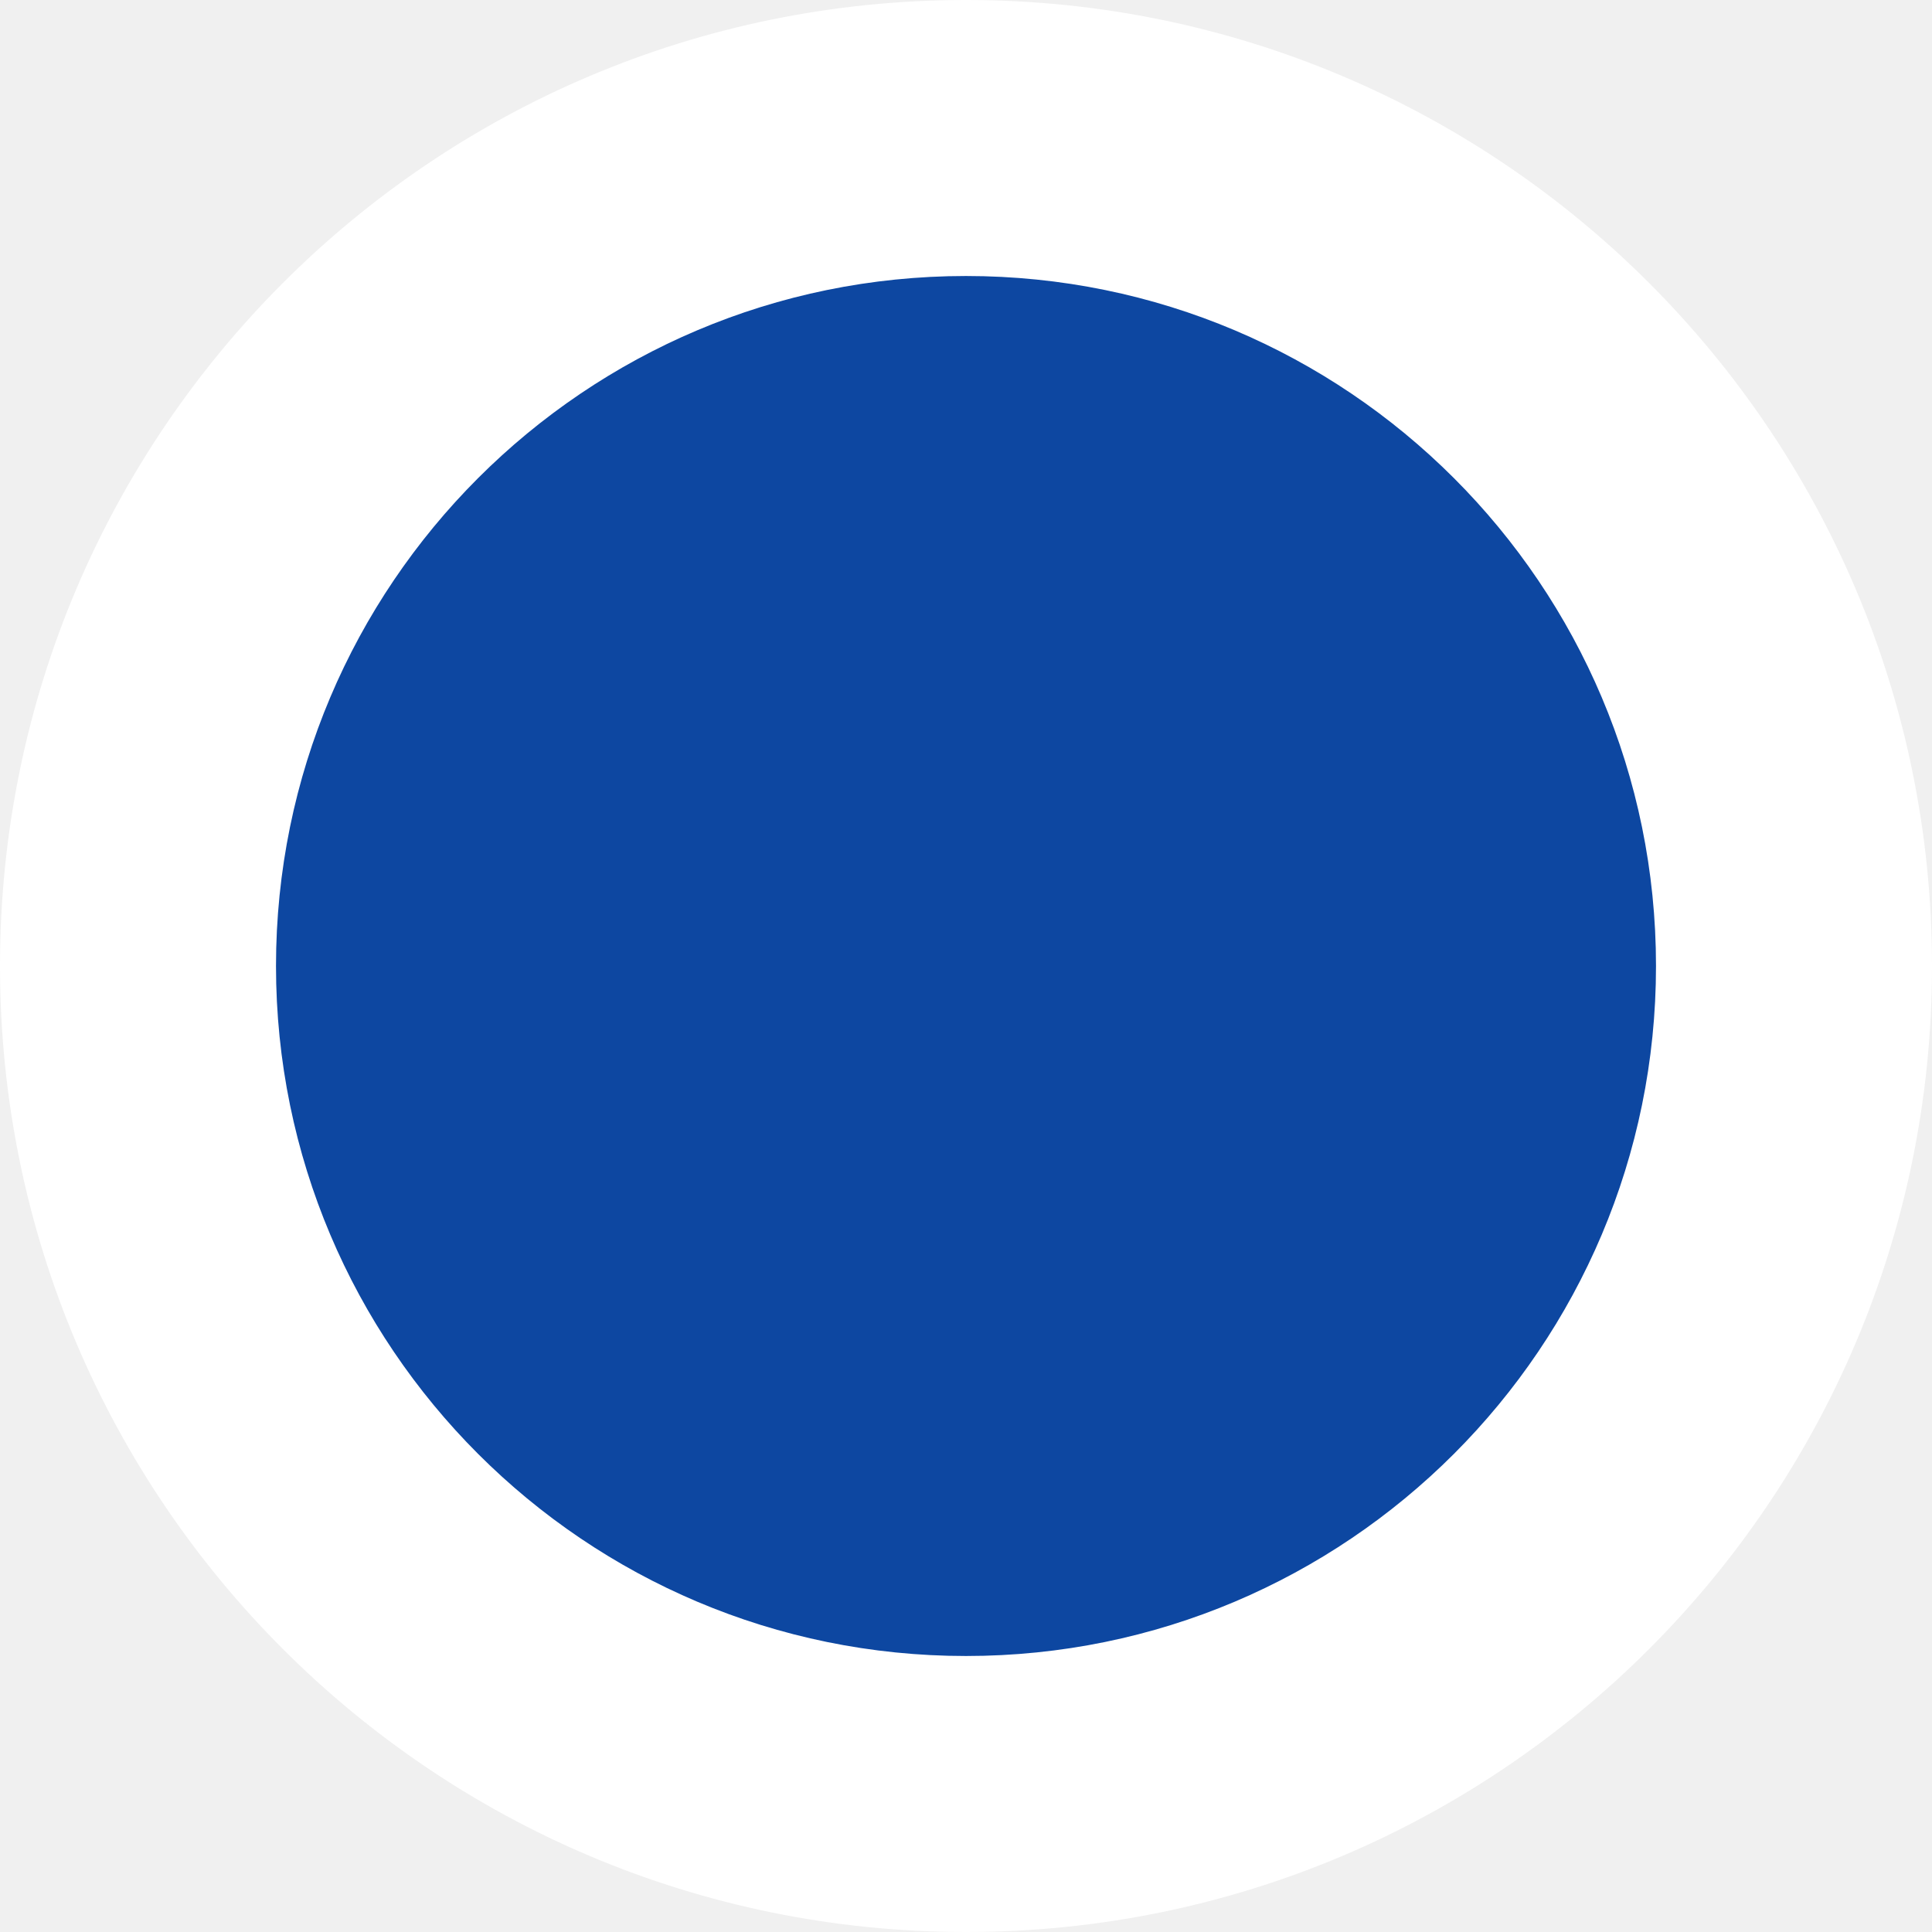
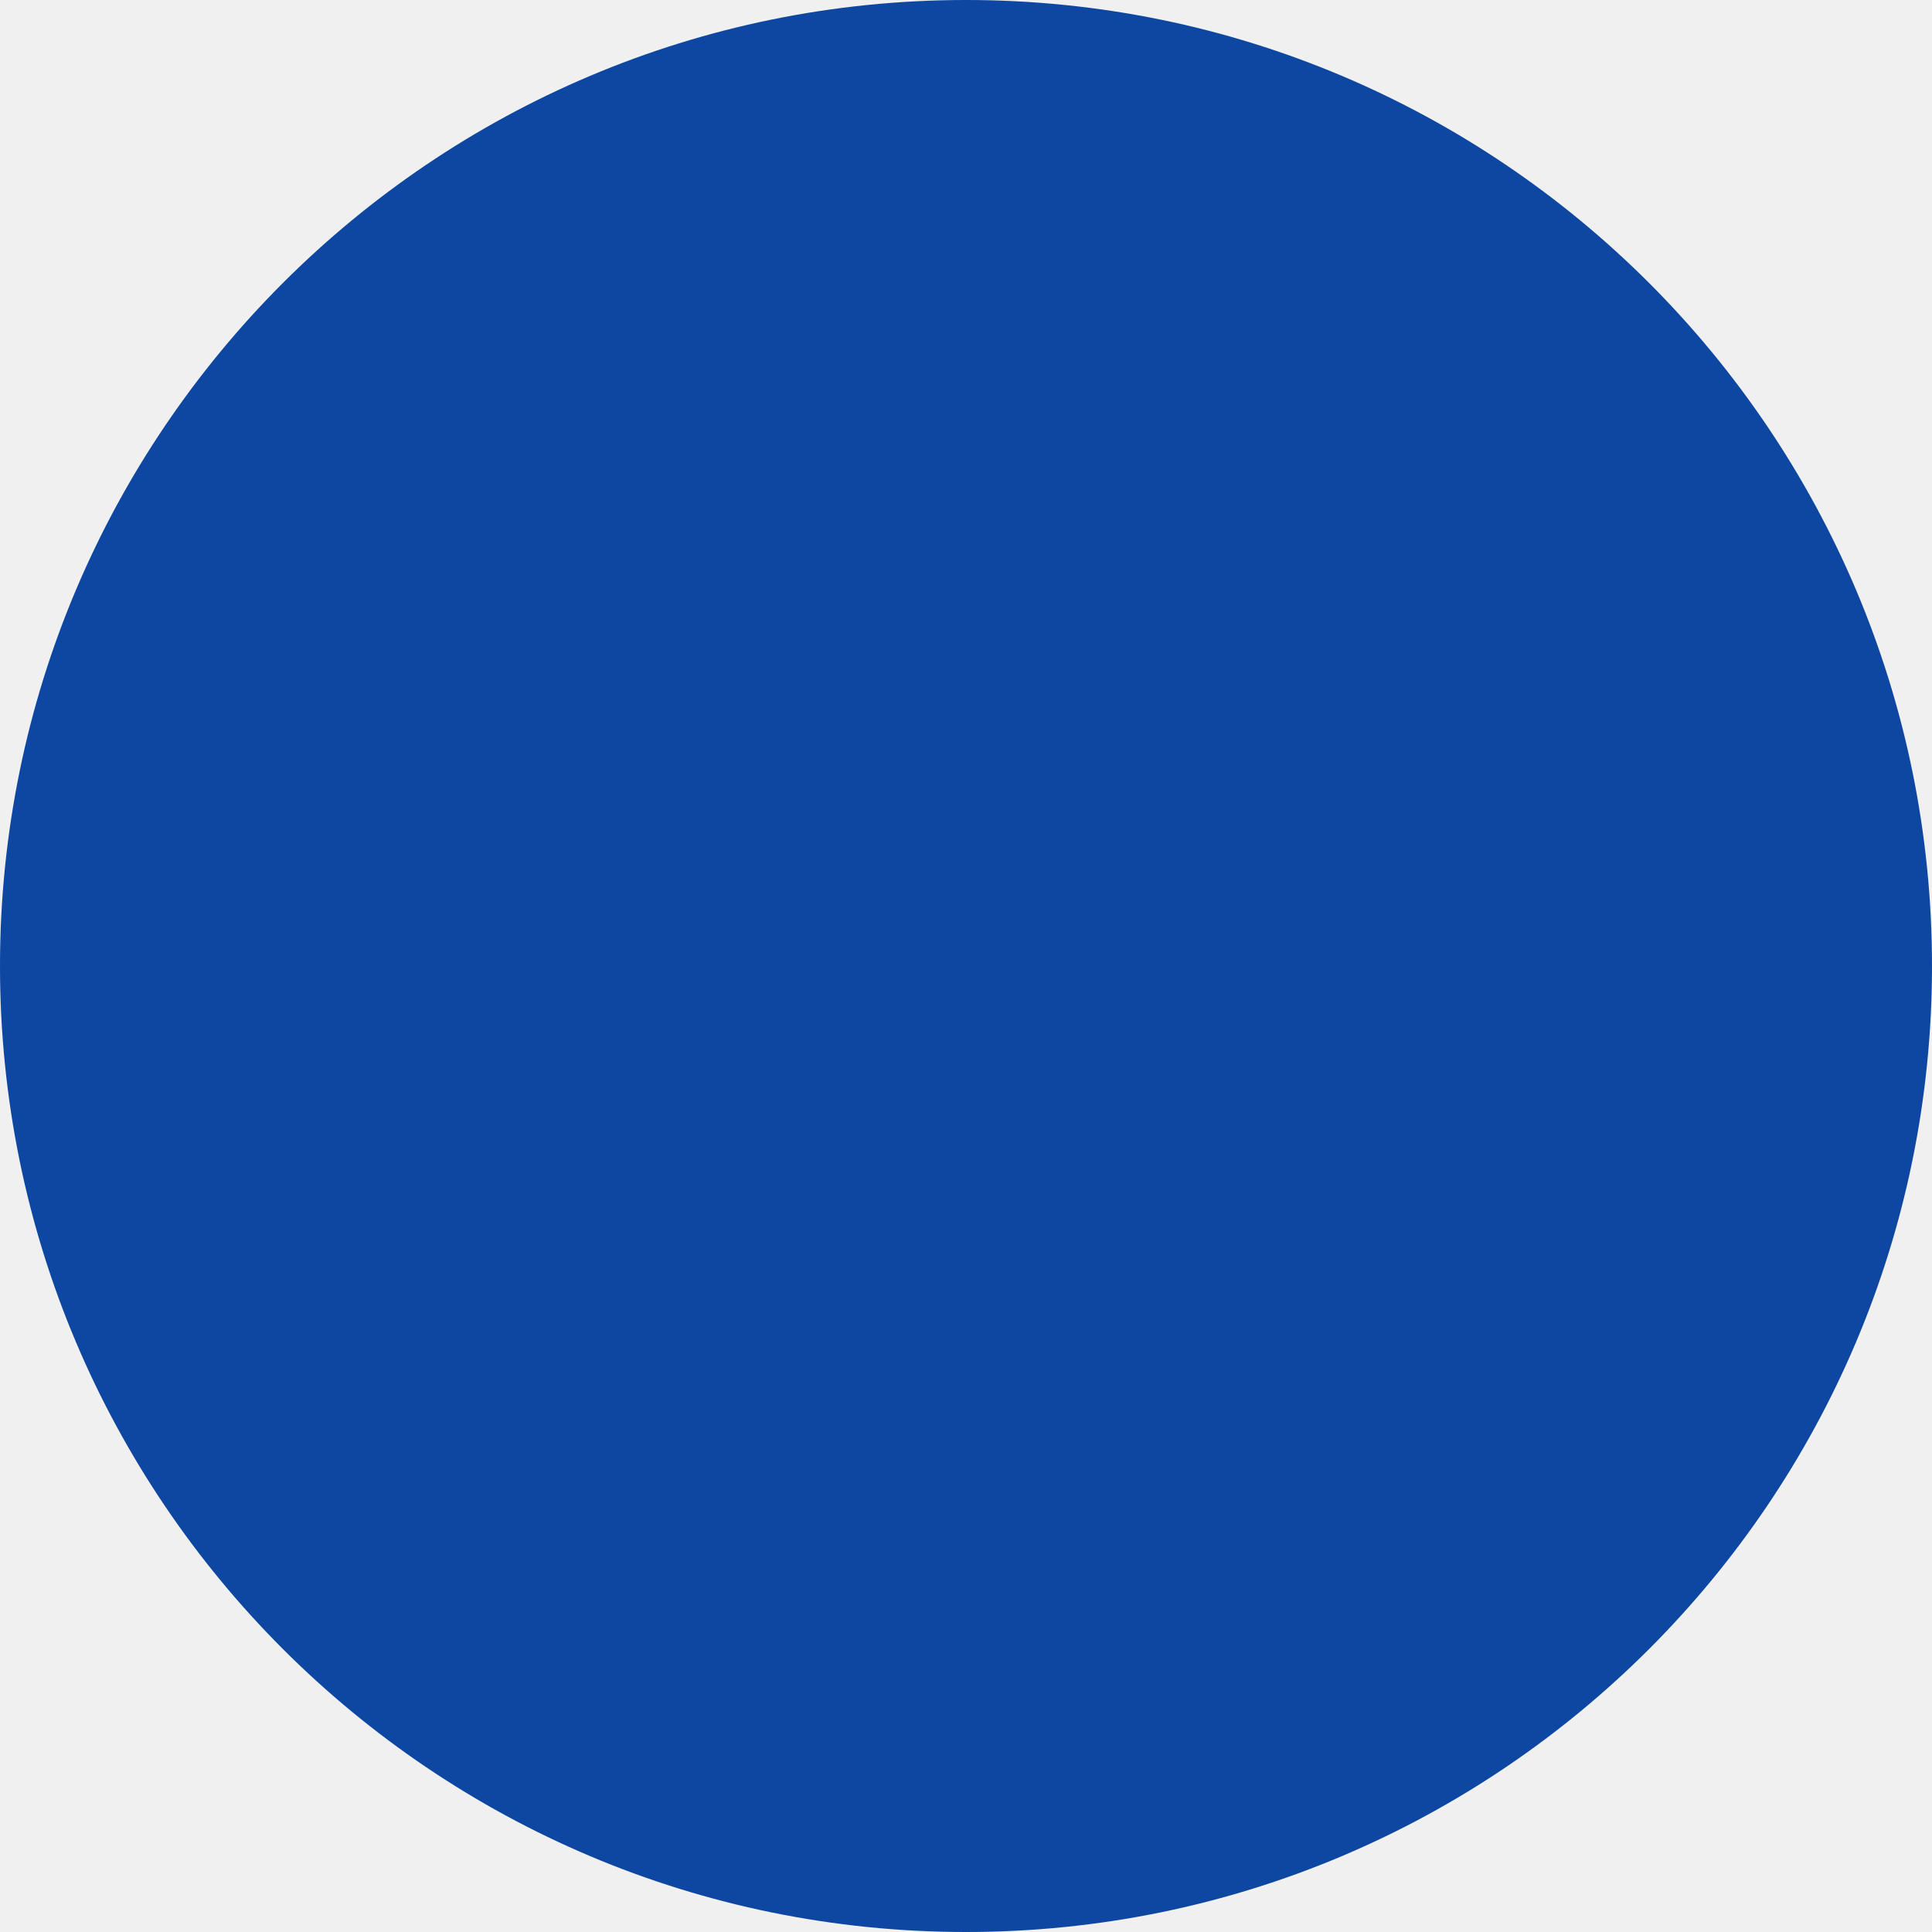
- <svg xmlns="http://www.w3.org/2000/svg" id="Layer_1" data-name="Layer 1" viewBox="0 0 14 14">
+ <svg xmlns="http://www.w3.org/2000/svg" id="Layer_1" data-name="Layer 1" viewBox="0 0 10 10">
  <defs>
-     <style>.cls-1{fill:#0d47a1;}.cls-2{fill:#fff;}</style>
+     <style>.cls-1{fill:#0d47a1;}</style>
  </defs>
-   <circle class="cls-1" cx="7" cy="7" r="6" />
-   <path class="cls-2" d="M8,3A5,5,0,1,1,3,8,5,5,0,0,1,8,3M8,1a7,7,0,1,0,7,7A7,7,0,0,0,8,1H8Z" transform="translate(-1 -1)" />
+   <circle class="cls-1" cx="5" cy="5" r="5" />
</svg>
